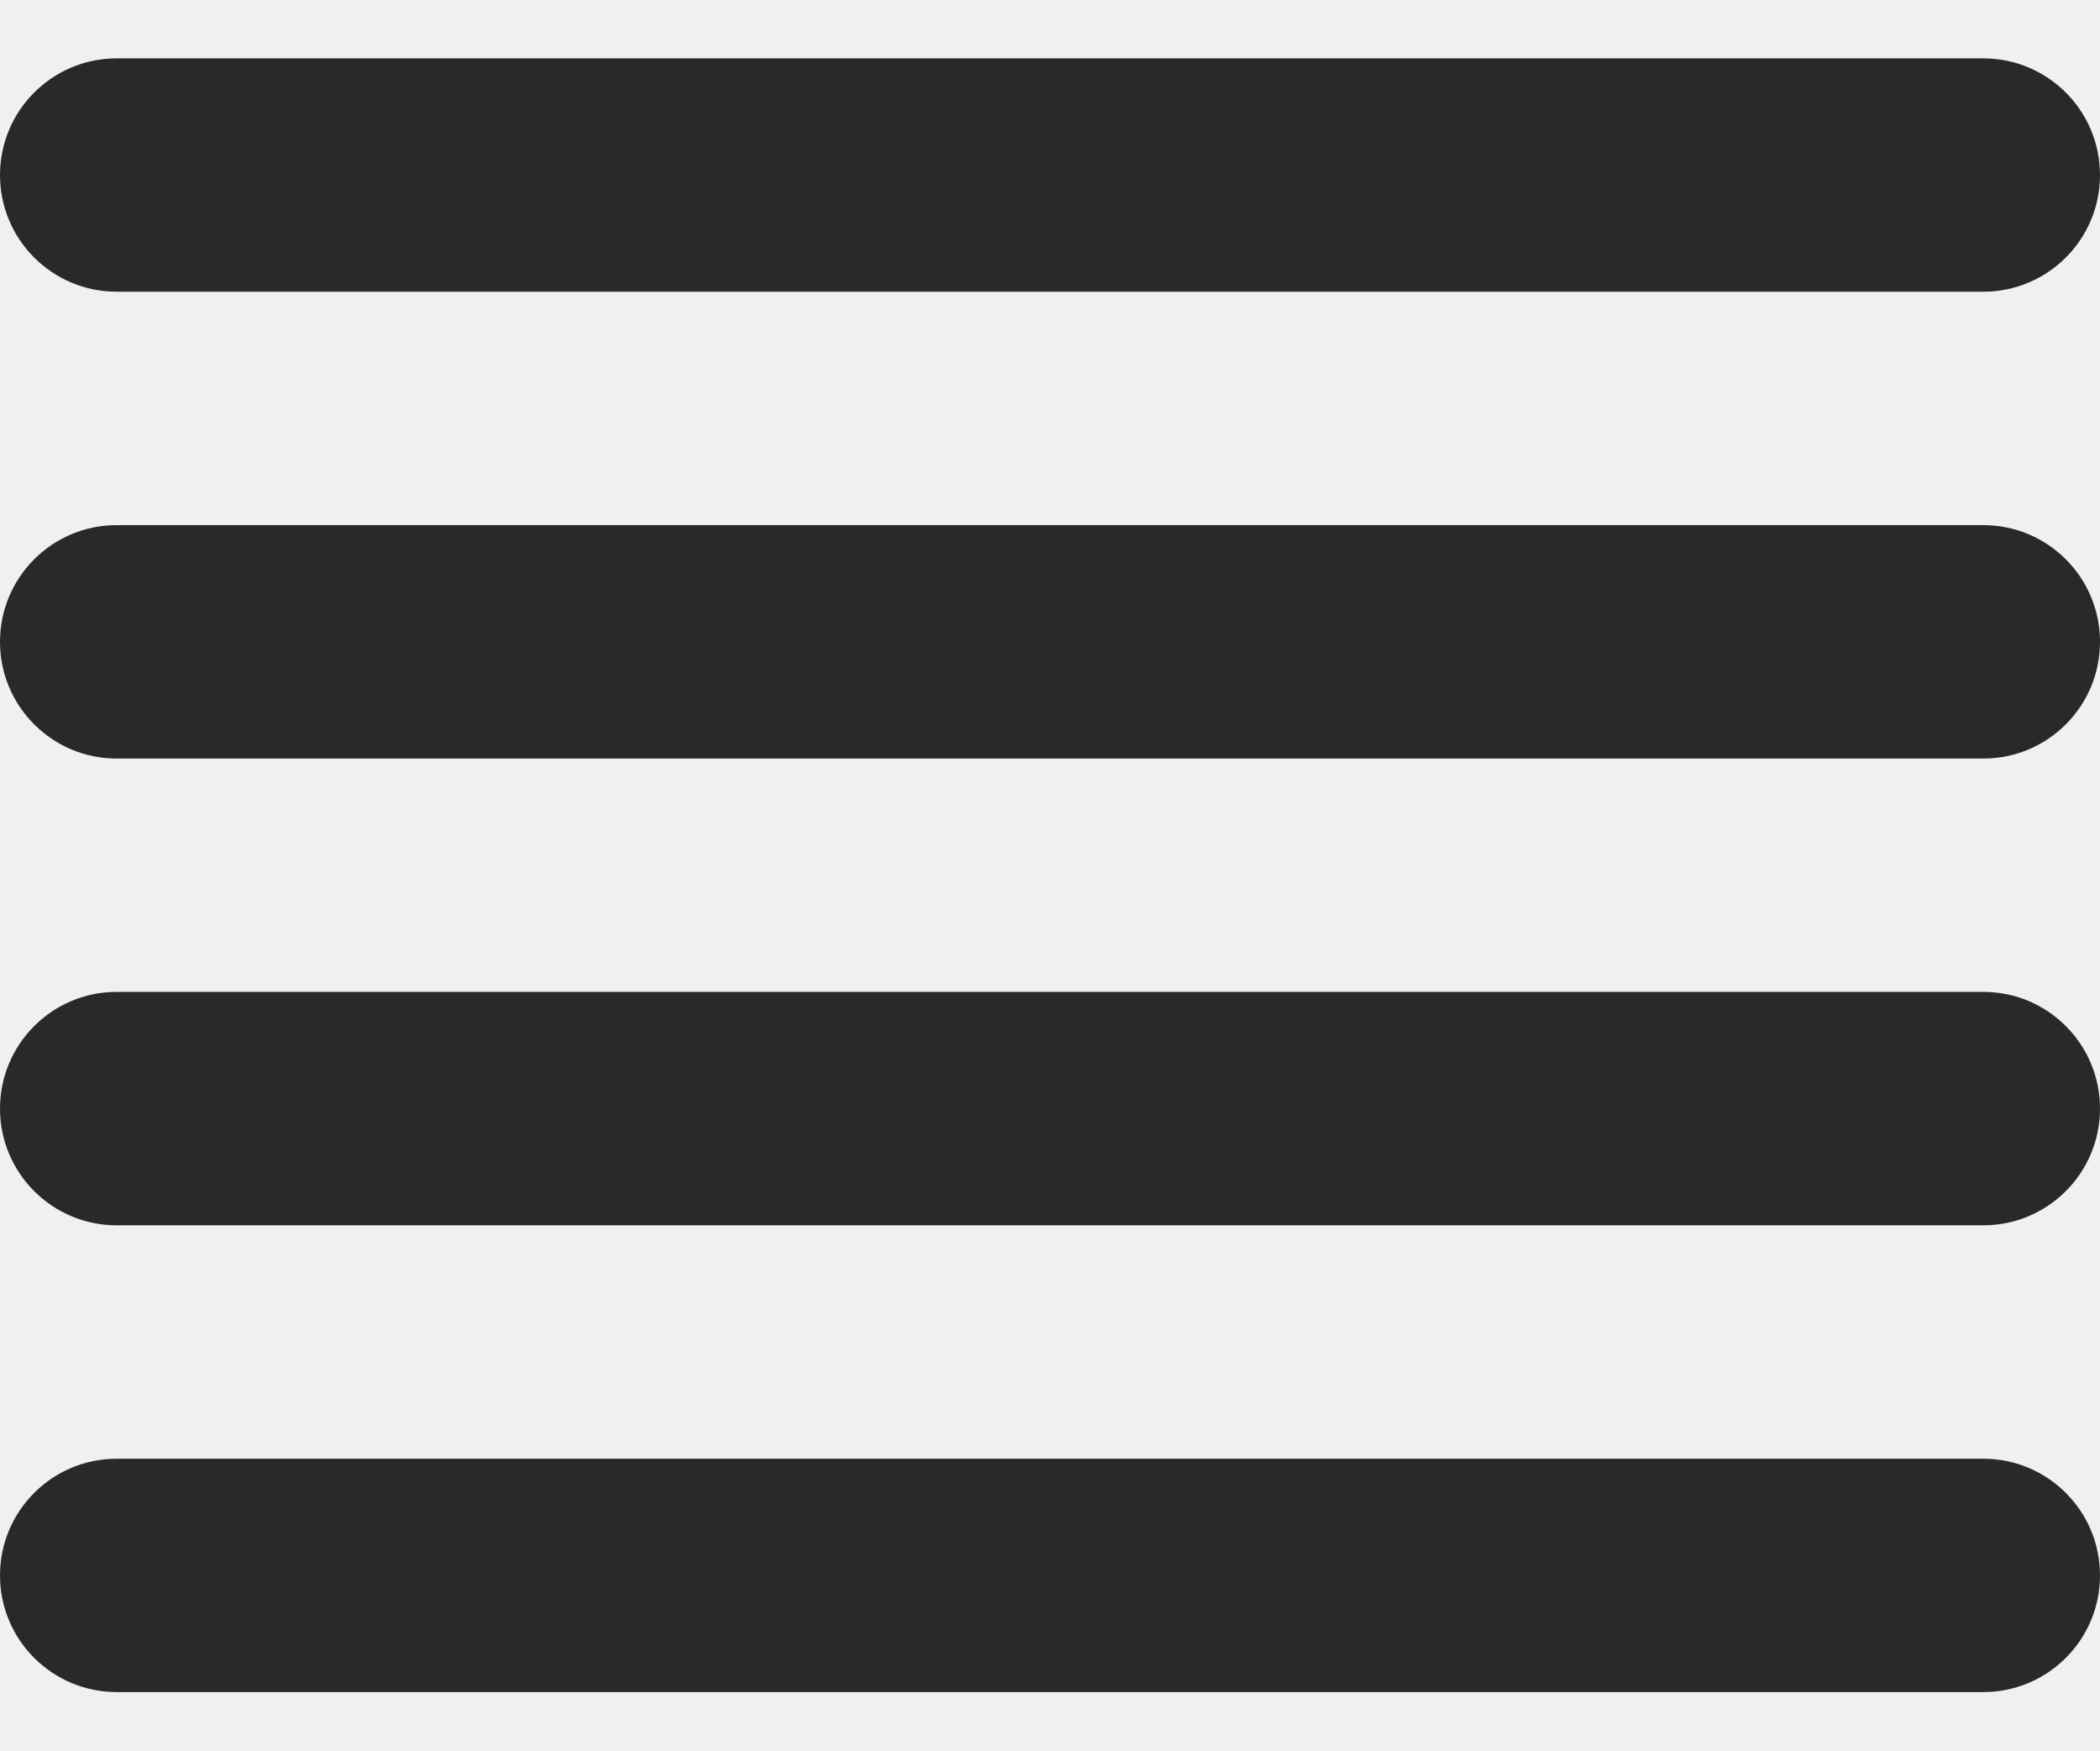
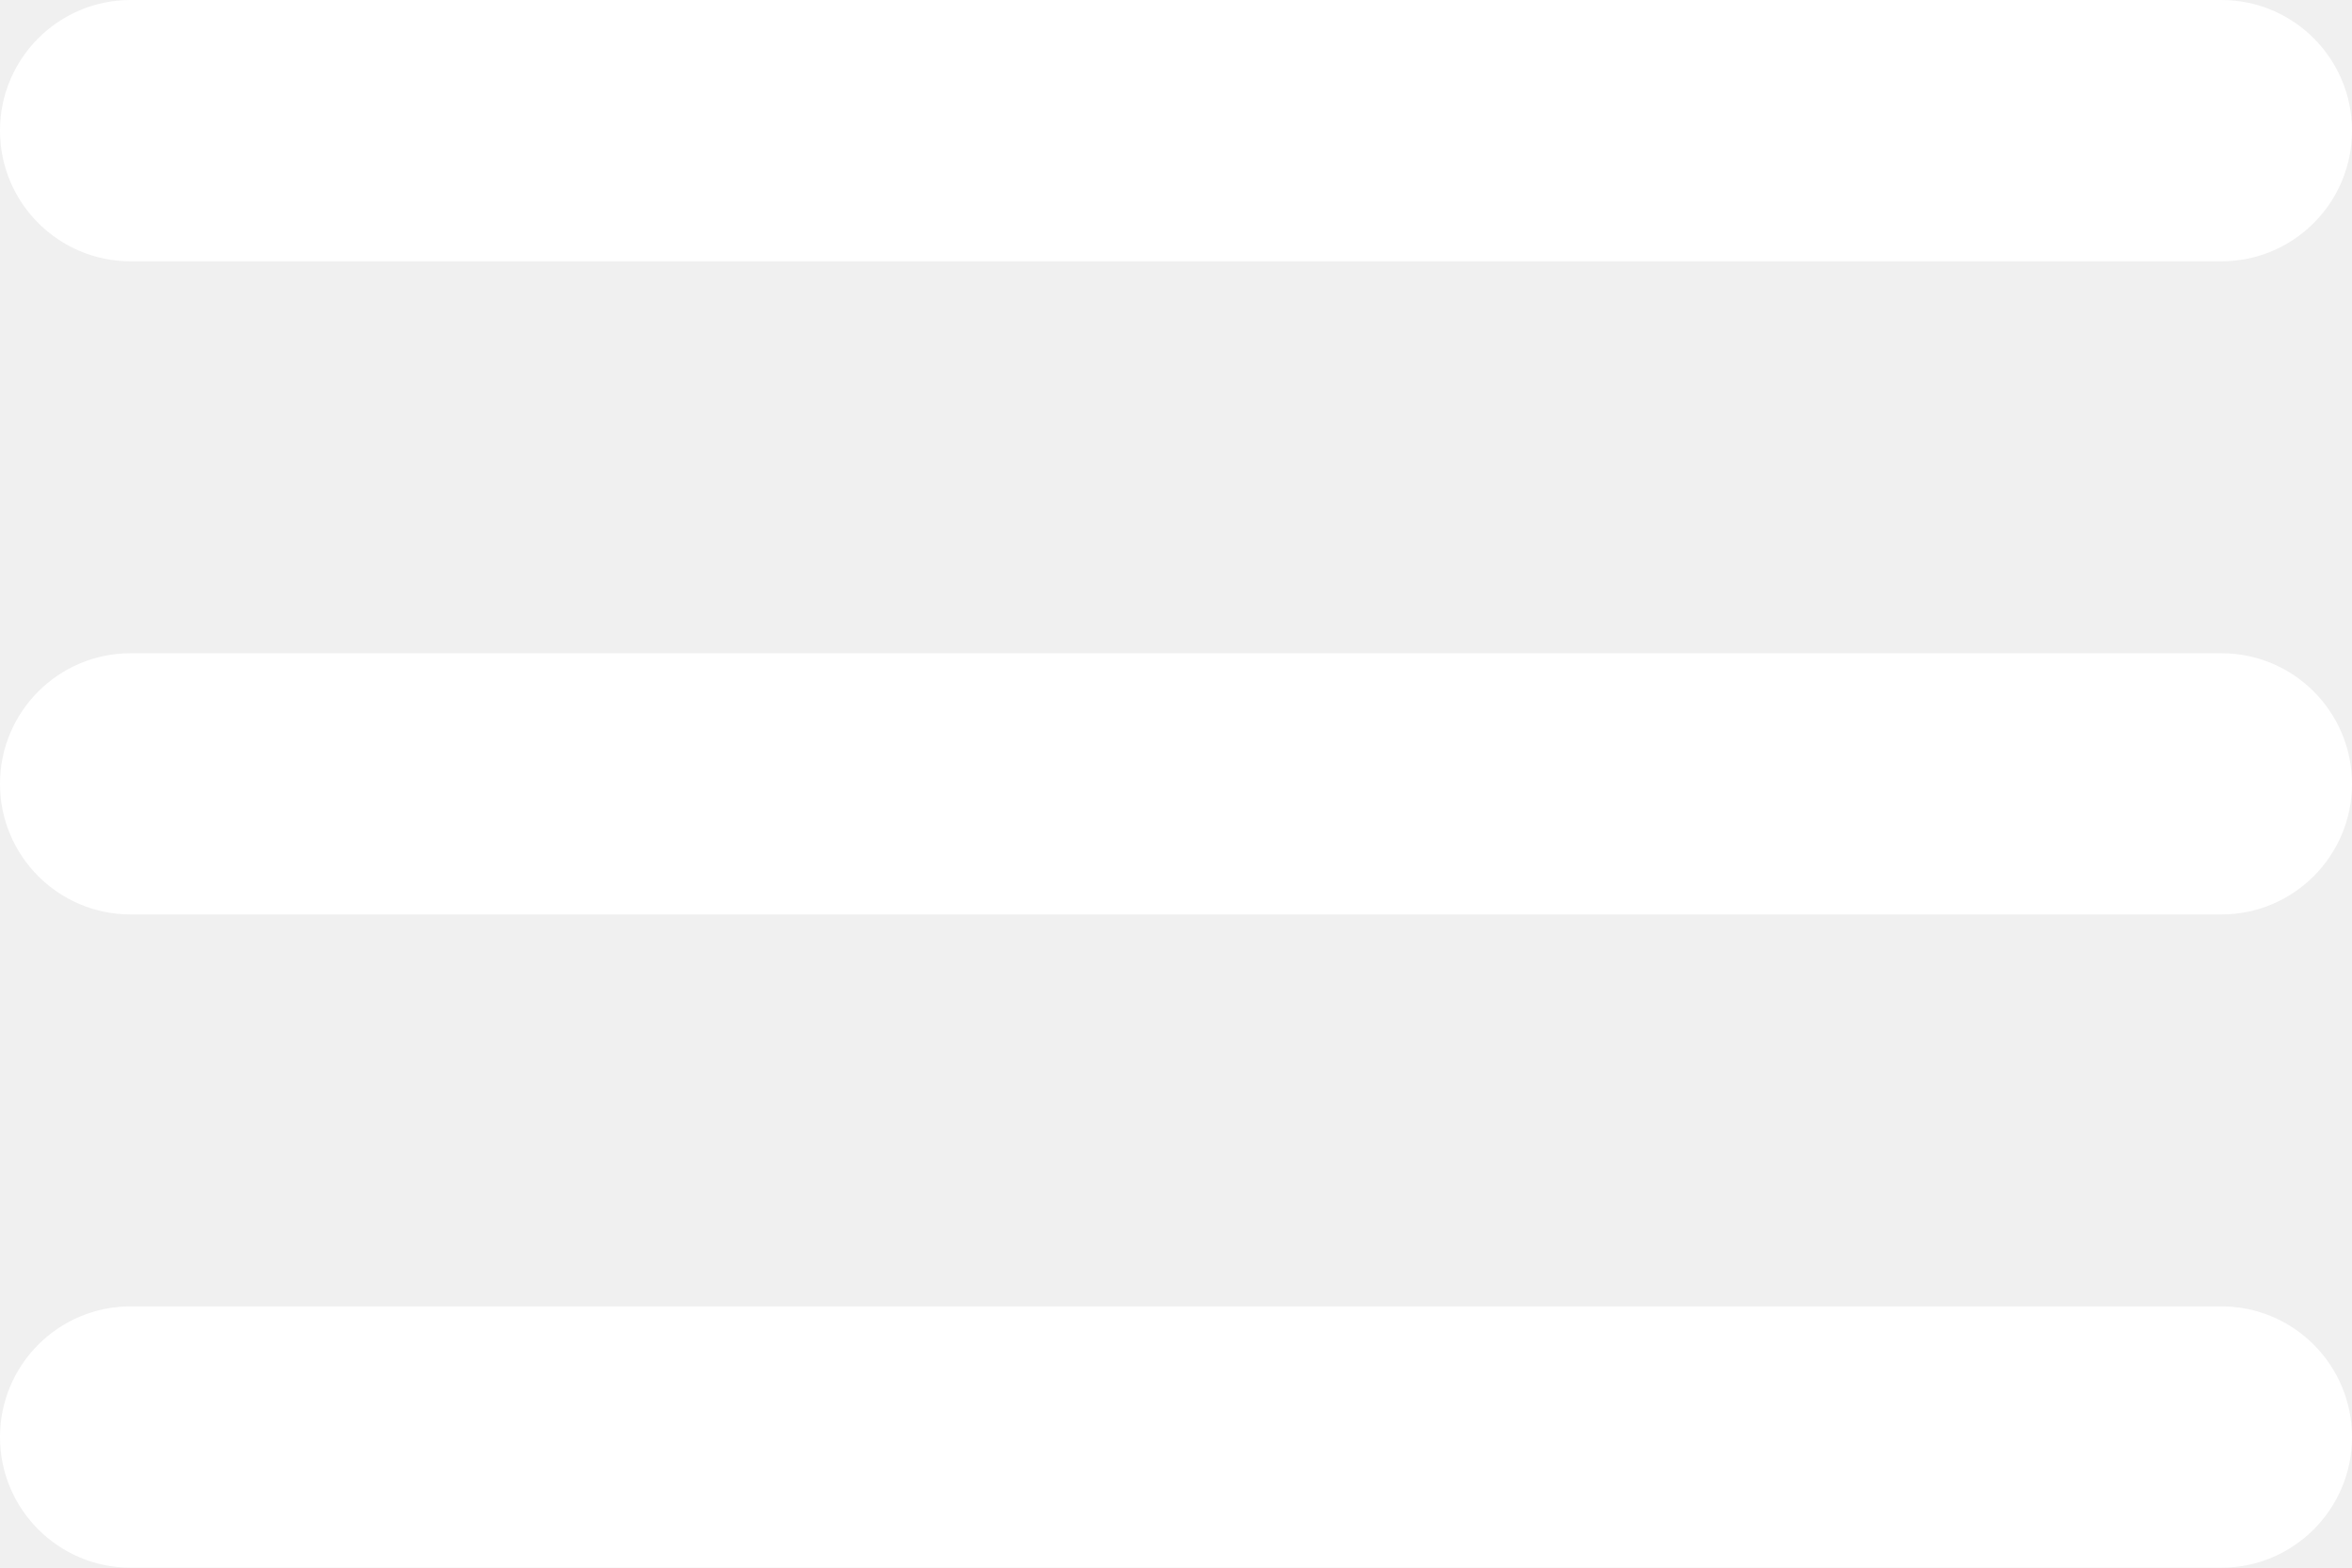
- <svg xmlns="http://www.w3.org/2000/svg" width="24" height="20" viewBox="0 0 24 20" fill="none">
-   <path d="M0 12.667C0 13.403 0.597 14 1.333 14H22.667C23.403 14 24 13.403 24 12.667C24 11.93 23.403 11.333 22.667 11.333H1.333C0.597 11.333 0 11.93 0 12.667ZM0 7.333C0 8.07 0.597 8.667 1.333 8.667H22.667C23.403 8.667 24 8.07 24 7.333C24 6.597 23.403 6 22.667 6H1.333C0.597 6 0 6.597 0 7.333ZM1.333 0.667C0.597 0.667 0 1.264 0 2C0 2.736 0.597 3.333 1.333 3.333H22.667C23.403 3.333 24 2.736 24 2C24 1.264 23.403 0.667 22.667 0.667H1.333Z" fill="#292929" />
-   <path d="M22.667 19.333H1.333C0.597 19.333 0 18.736 0 18C0 17.264 0.597 16.667 1.333 16.667H22.667C23.403 16.667 24 17.264 24 18C24 18.736 23.403 19.333 22.667 19.333Z" fill="#292929" />
+ <svg xmlns="http://www.w3.org/2000/svg" width="24" height="16" viewBox="0 0 24 16" fill="none">
+   <path d="M0 14.667C0 15.403 0.597 16 1.333 16H22.667C23.403 16 24 15.403 24 14.667C24 13.93 23.403 13.333 22.667 13.333H1.333C0.597 13.333 0 13.93 0 14.667ZM0 8C0 8.736 0.597 9.333 1.333 9.333H22.667C23.403 9.333 24 8.736 24 8C24 7.264 23.403 6.667 22.667 6.667H1.333C0.597 6.667 0 7.264 0 8ZM1.333 0C0.597 0 0 0.597 0 1.333C0 2.07 0.597 2.667 1.333 2.667H22.667C23.403 2.667 24 2.07 24 1.333C24 0.597 23.403 0 22.667 0H1.333Z" fill="white" />
</svg>
